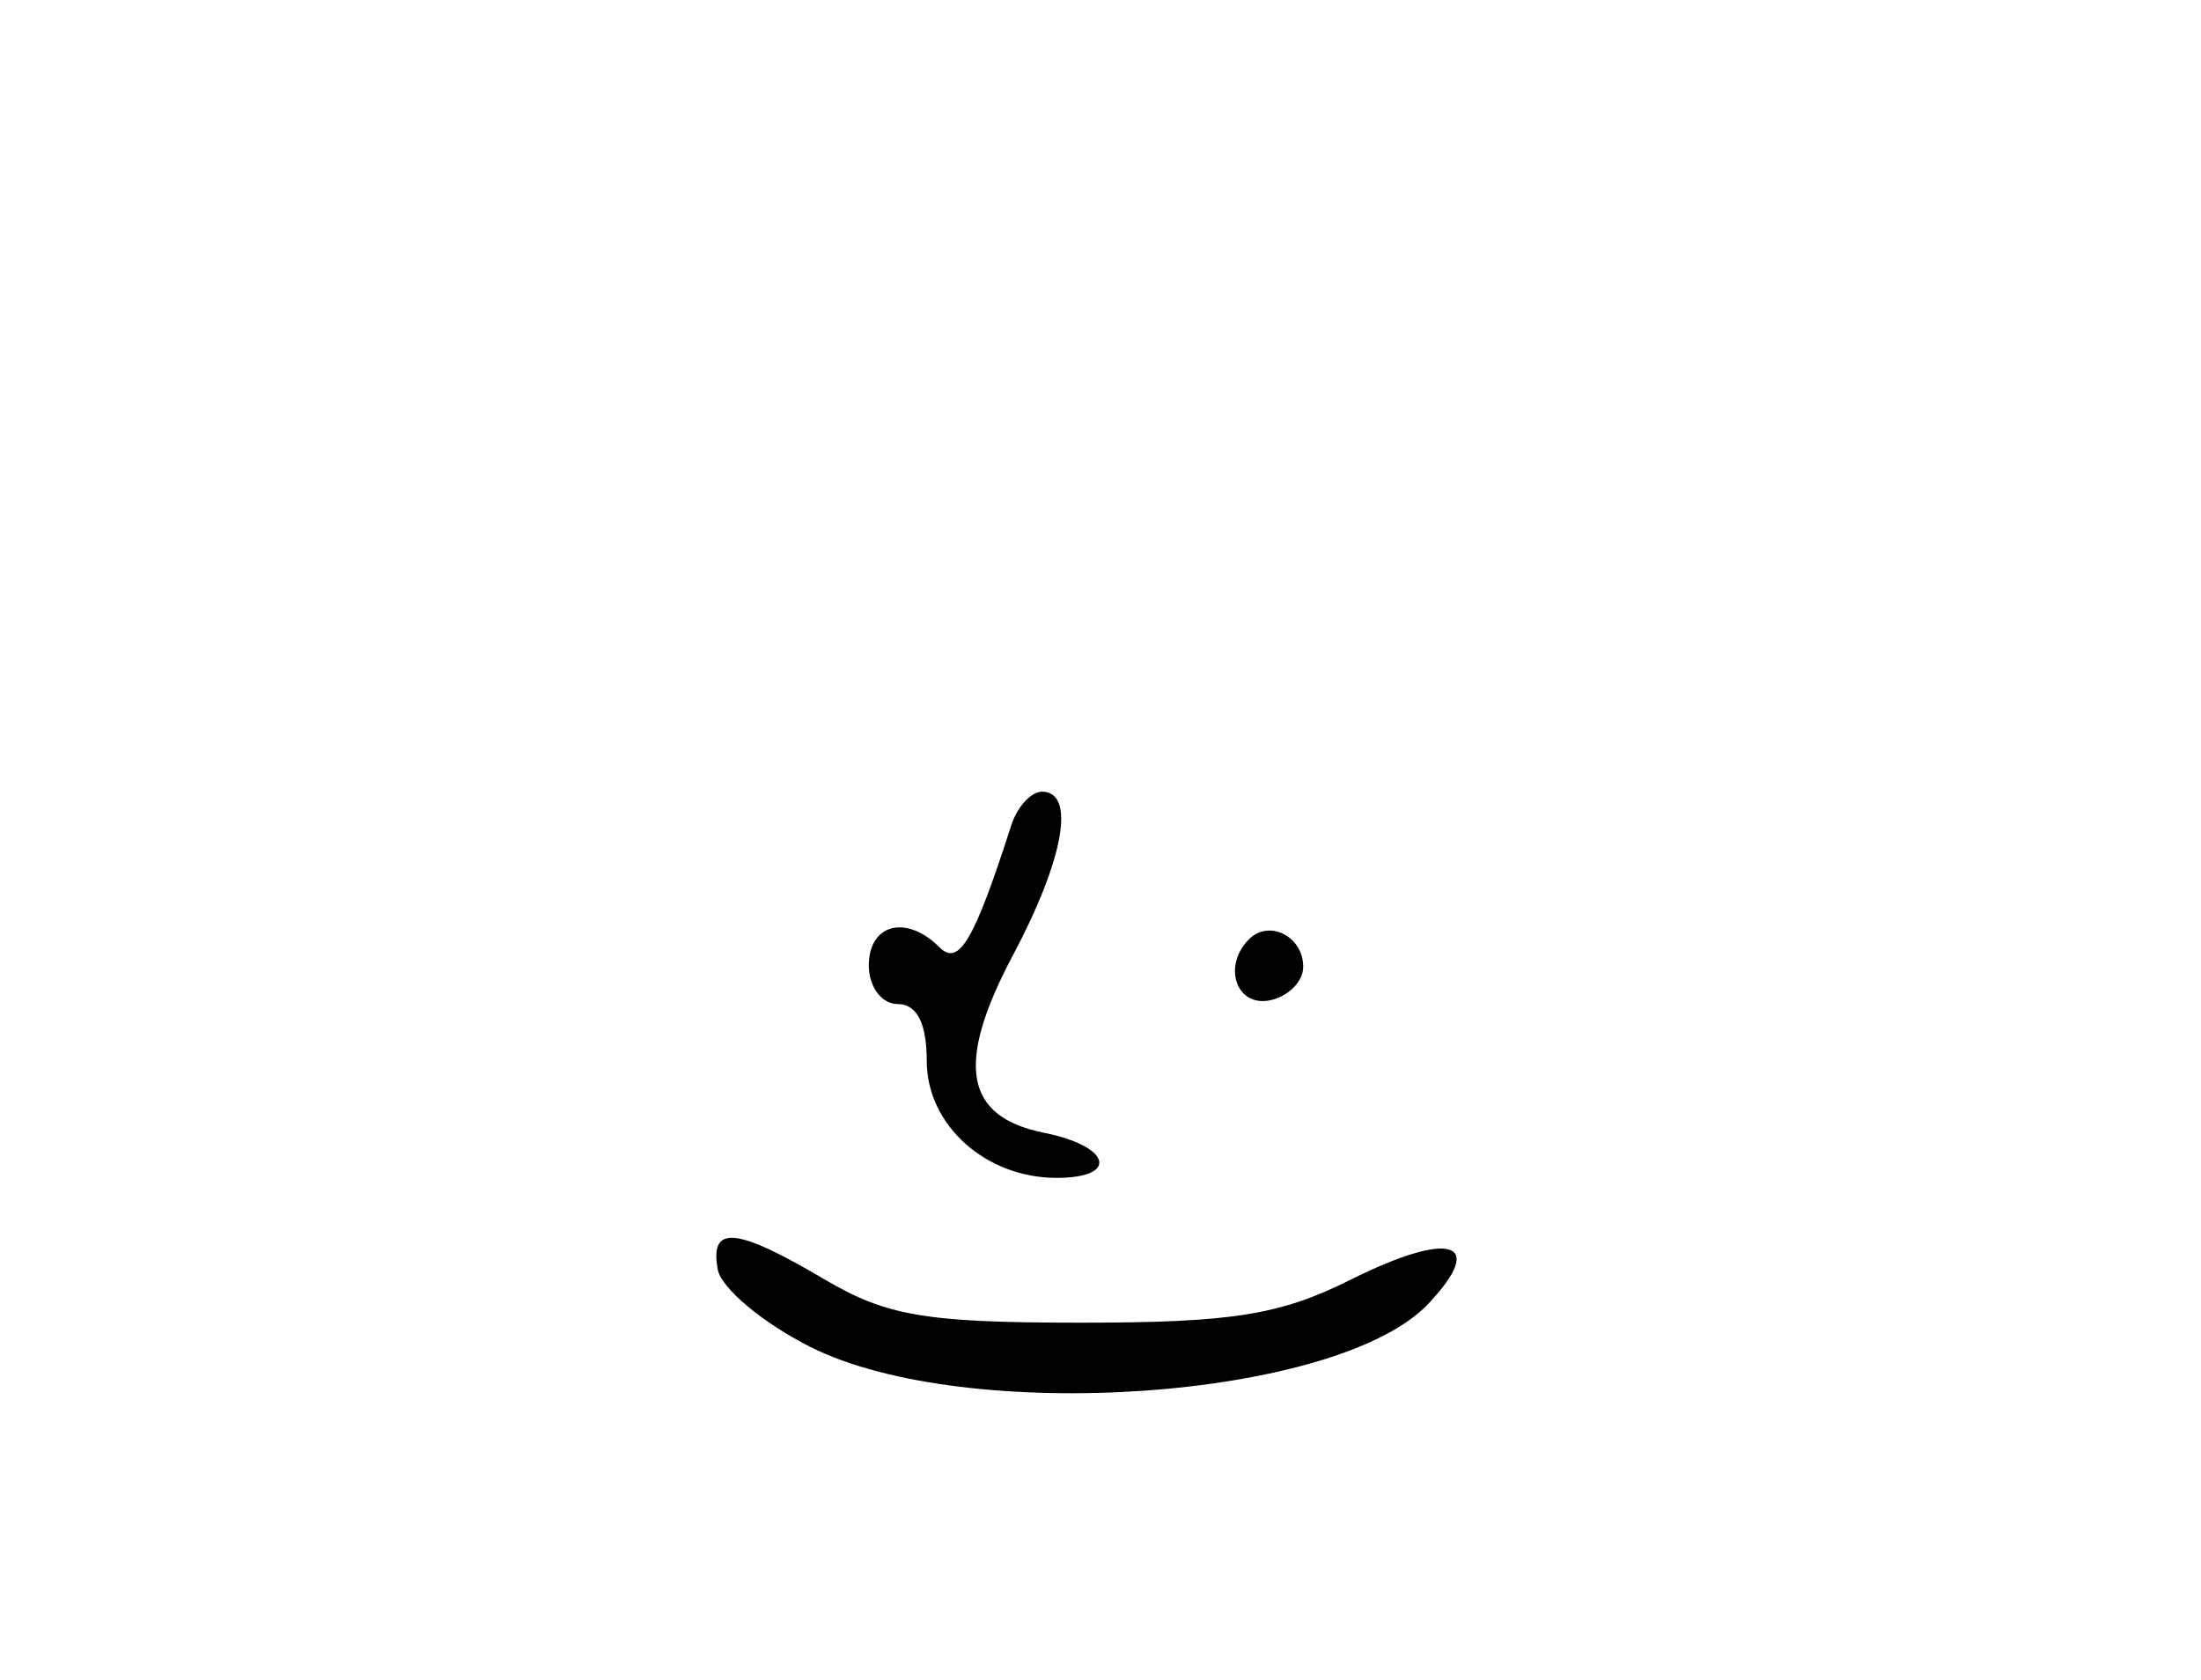
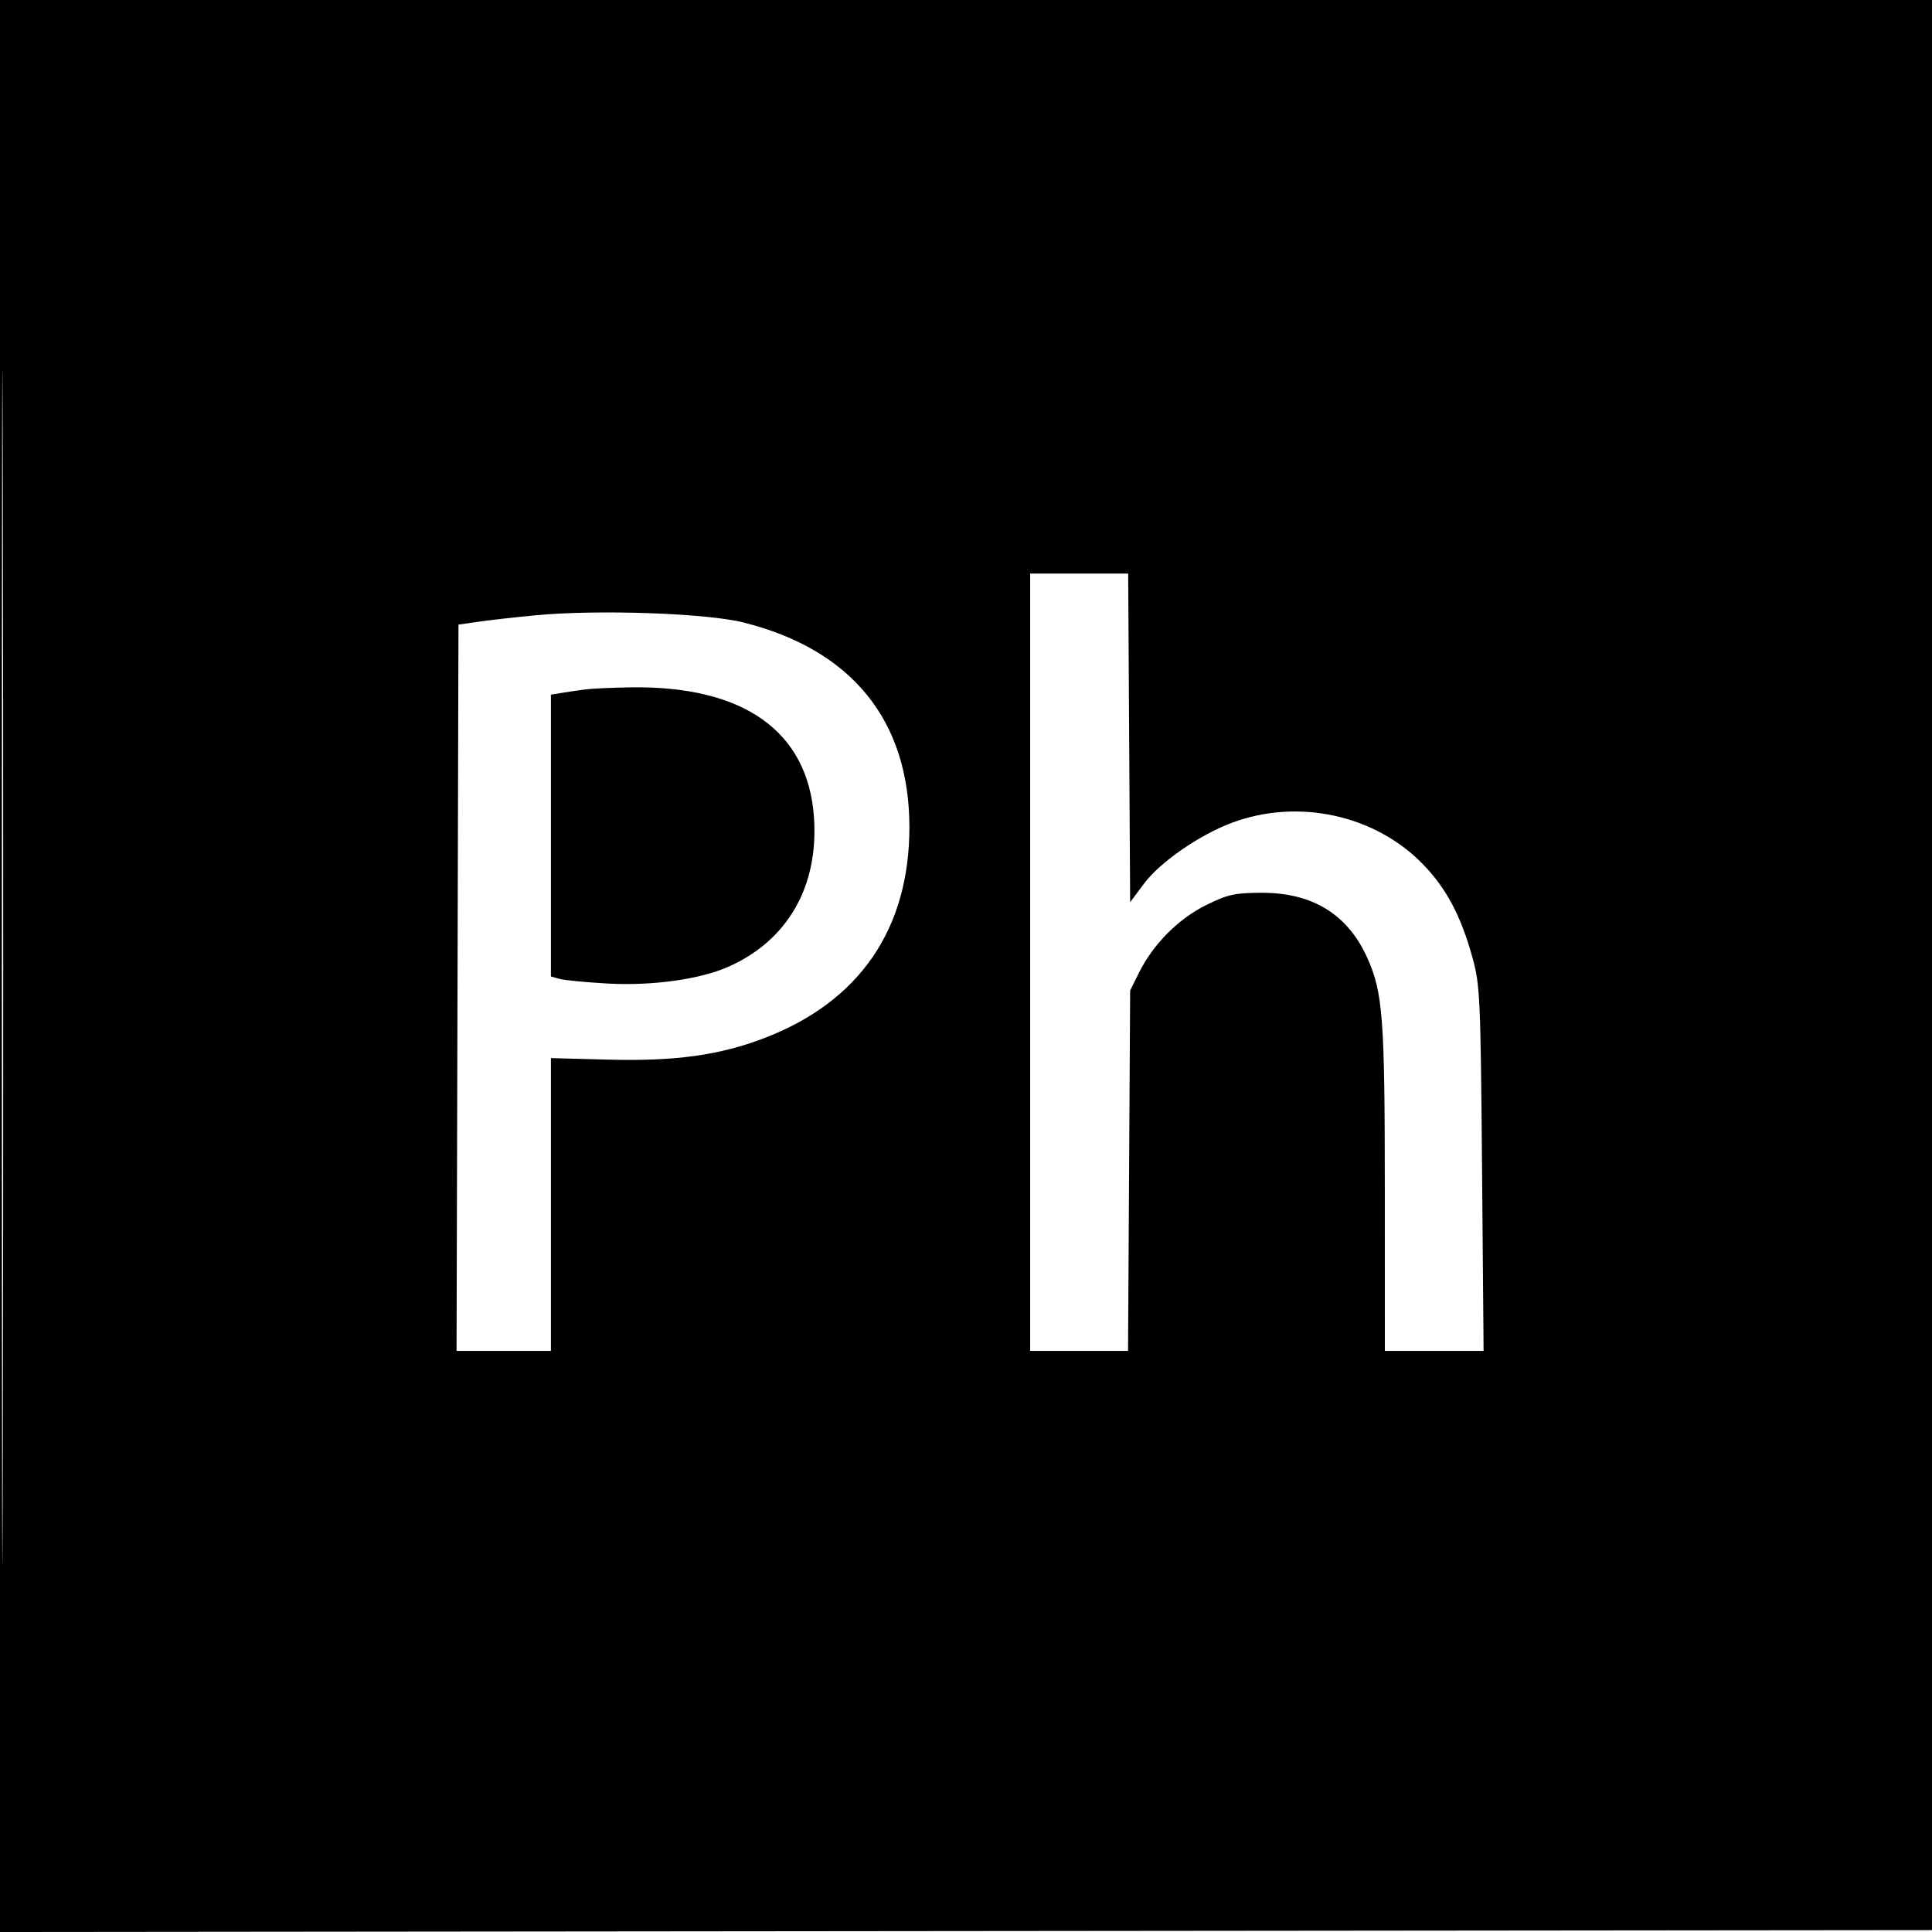
- <svg xmlns="http://www.w3.org/2000/svg" width="114" height="87" viewBox="0 0 114 87" version="1.1">
-   <path d="M 52.375 42.750 C 50.455 48.724, 49.665 50.065, 48.656 49.056 C 46.943 47.343, 45 47.845, 45 50 C 45 51.111, 45.667 52, 46.500 52 C 47.494 52, 48 52.994, 48 54.943 C 48 58.256, 51.045 61, 54.723 61 C 57.987 61, 57.535 59.357, 54.080 58.666 C 49.949 57.840, 49.470 55.104, 52.468 49.464 C 55.110 44.495, 55.730 41, 53.969 41 C 53.401 41, 52.684 41.788, 52.375 42.750 M 64.688 48.646 C 63.314 50.020, 64.026 52.142, 65.750 51.810 C 66.713 51.624, 67.500 50.841, 67.500 50.070 C 67.500 48.491, 65.736 47.598, 64.688 48.646 M 37.177 65.750 C 37.355 66.713, 39.508 68.513, 41.962 69.750 C 50.049 73.828, 69.323 72.479, 73.993 67.507 C 77.037 64.268, 75.115 63.695, 69.916 66.293 C 66.292 68.104, 63.796 68.500, 56 68.500 C 47.943 68.500, 45.922 68.158, 42.693 66.250 C 38.114 63.544, 36.746 63.420, 37.177 65.750" stroke="none" fill="black" fill-rule="evenodd" />
+ <svg xmlns="http://www.w3.org/2000/svg" width="512" height="512" viewBox="0 0 512 512" version="1.1">
+   <path d="M 0 256.002 L 0 512.004 256.250 511.752 L 512.500 511.500 512.752 255.750 L 513.004 0 256.502 0 L 0 0 0 256.002 M 0.492 256.500 C 0.492 397.300, 0.608 454.751, 0.750 384.170 C 0.892 313.588, 0.892 198.388, 0.750 128.170 C 0.608 57.951, 0.492 115.700, 0.492 256.500 M 273 255 L 273 358 285.972 358 L 298.944 358 299.222 310.250 L 299.500 262.500 301.874 257.720 C 305.611 250.198, 312.317 243.462, 319.676 239.839 C 325.407 237.017, 327.236 236.613, 334.361 236.597 C 347.845 236.565, 357.185 242.328, 362.360 253.874 C 366.478 263.063, 366.984 269.766, 366.992 315.250 L 367 358 380.083 358 L 393.166 358 392.759 309.750 C 392.376 264.352, 392.227 261.044, 390.228 253.793 C 387.164 242.676, 383.266 235.354, 376.989 228.922 C 364.296 215.917, 343.945 211.526, 326.500 218.027 C 317.864 221.246, 307.439 228.463, 303.175 234.176 L 299.500 239.099 299.239 195.549 L 298.979 152 285.989 152 L 273 152 273 255 M 141.886 163.063 C 136.598 163.566, 129.848 164.326, 126.886 164.752 L 121.500 165.527 121.245 261.764 L 120.990 358 133.495 358 L 146 358 146 319.205 L 146 280.410 161.250 280.811 C 179.061 281.279, 190.836 279.634, 202.808 275.007 C 227.841 265.333, 241 246.115, 241 219.234 C 241 190.960, 225.753 172.151, 197 164.955 C 187.122 162.482, 158.378 161.496, 141.886 163.063 M 155.500 182.664 C 153.850 182.864, 151.037 183.267, 149.250 183.559 L 146 184.091 146 221.429 L 146 258.767 148.250 259.412 C 149.488 259.767, 155.225 260.322, 161 260.646 C 172.791 261.306, 185.455 259.552, 193 256.215 C 208.739 249.253, 216.960 234.930, 215.712 216.649 C 214.148 193.762, 197.049 181.654, 167 182.157 C 162.325 182.236, 157.150 182.464, 155.500 182.664" stroke="none" fill="black" fill-rule="evenodd" />
</svg>
